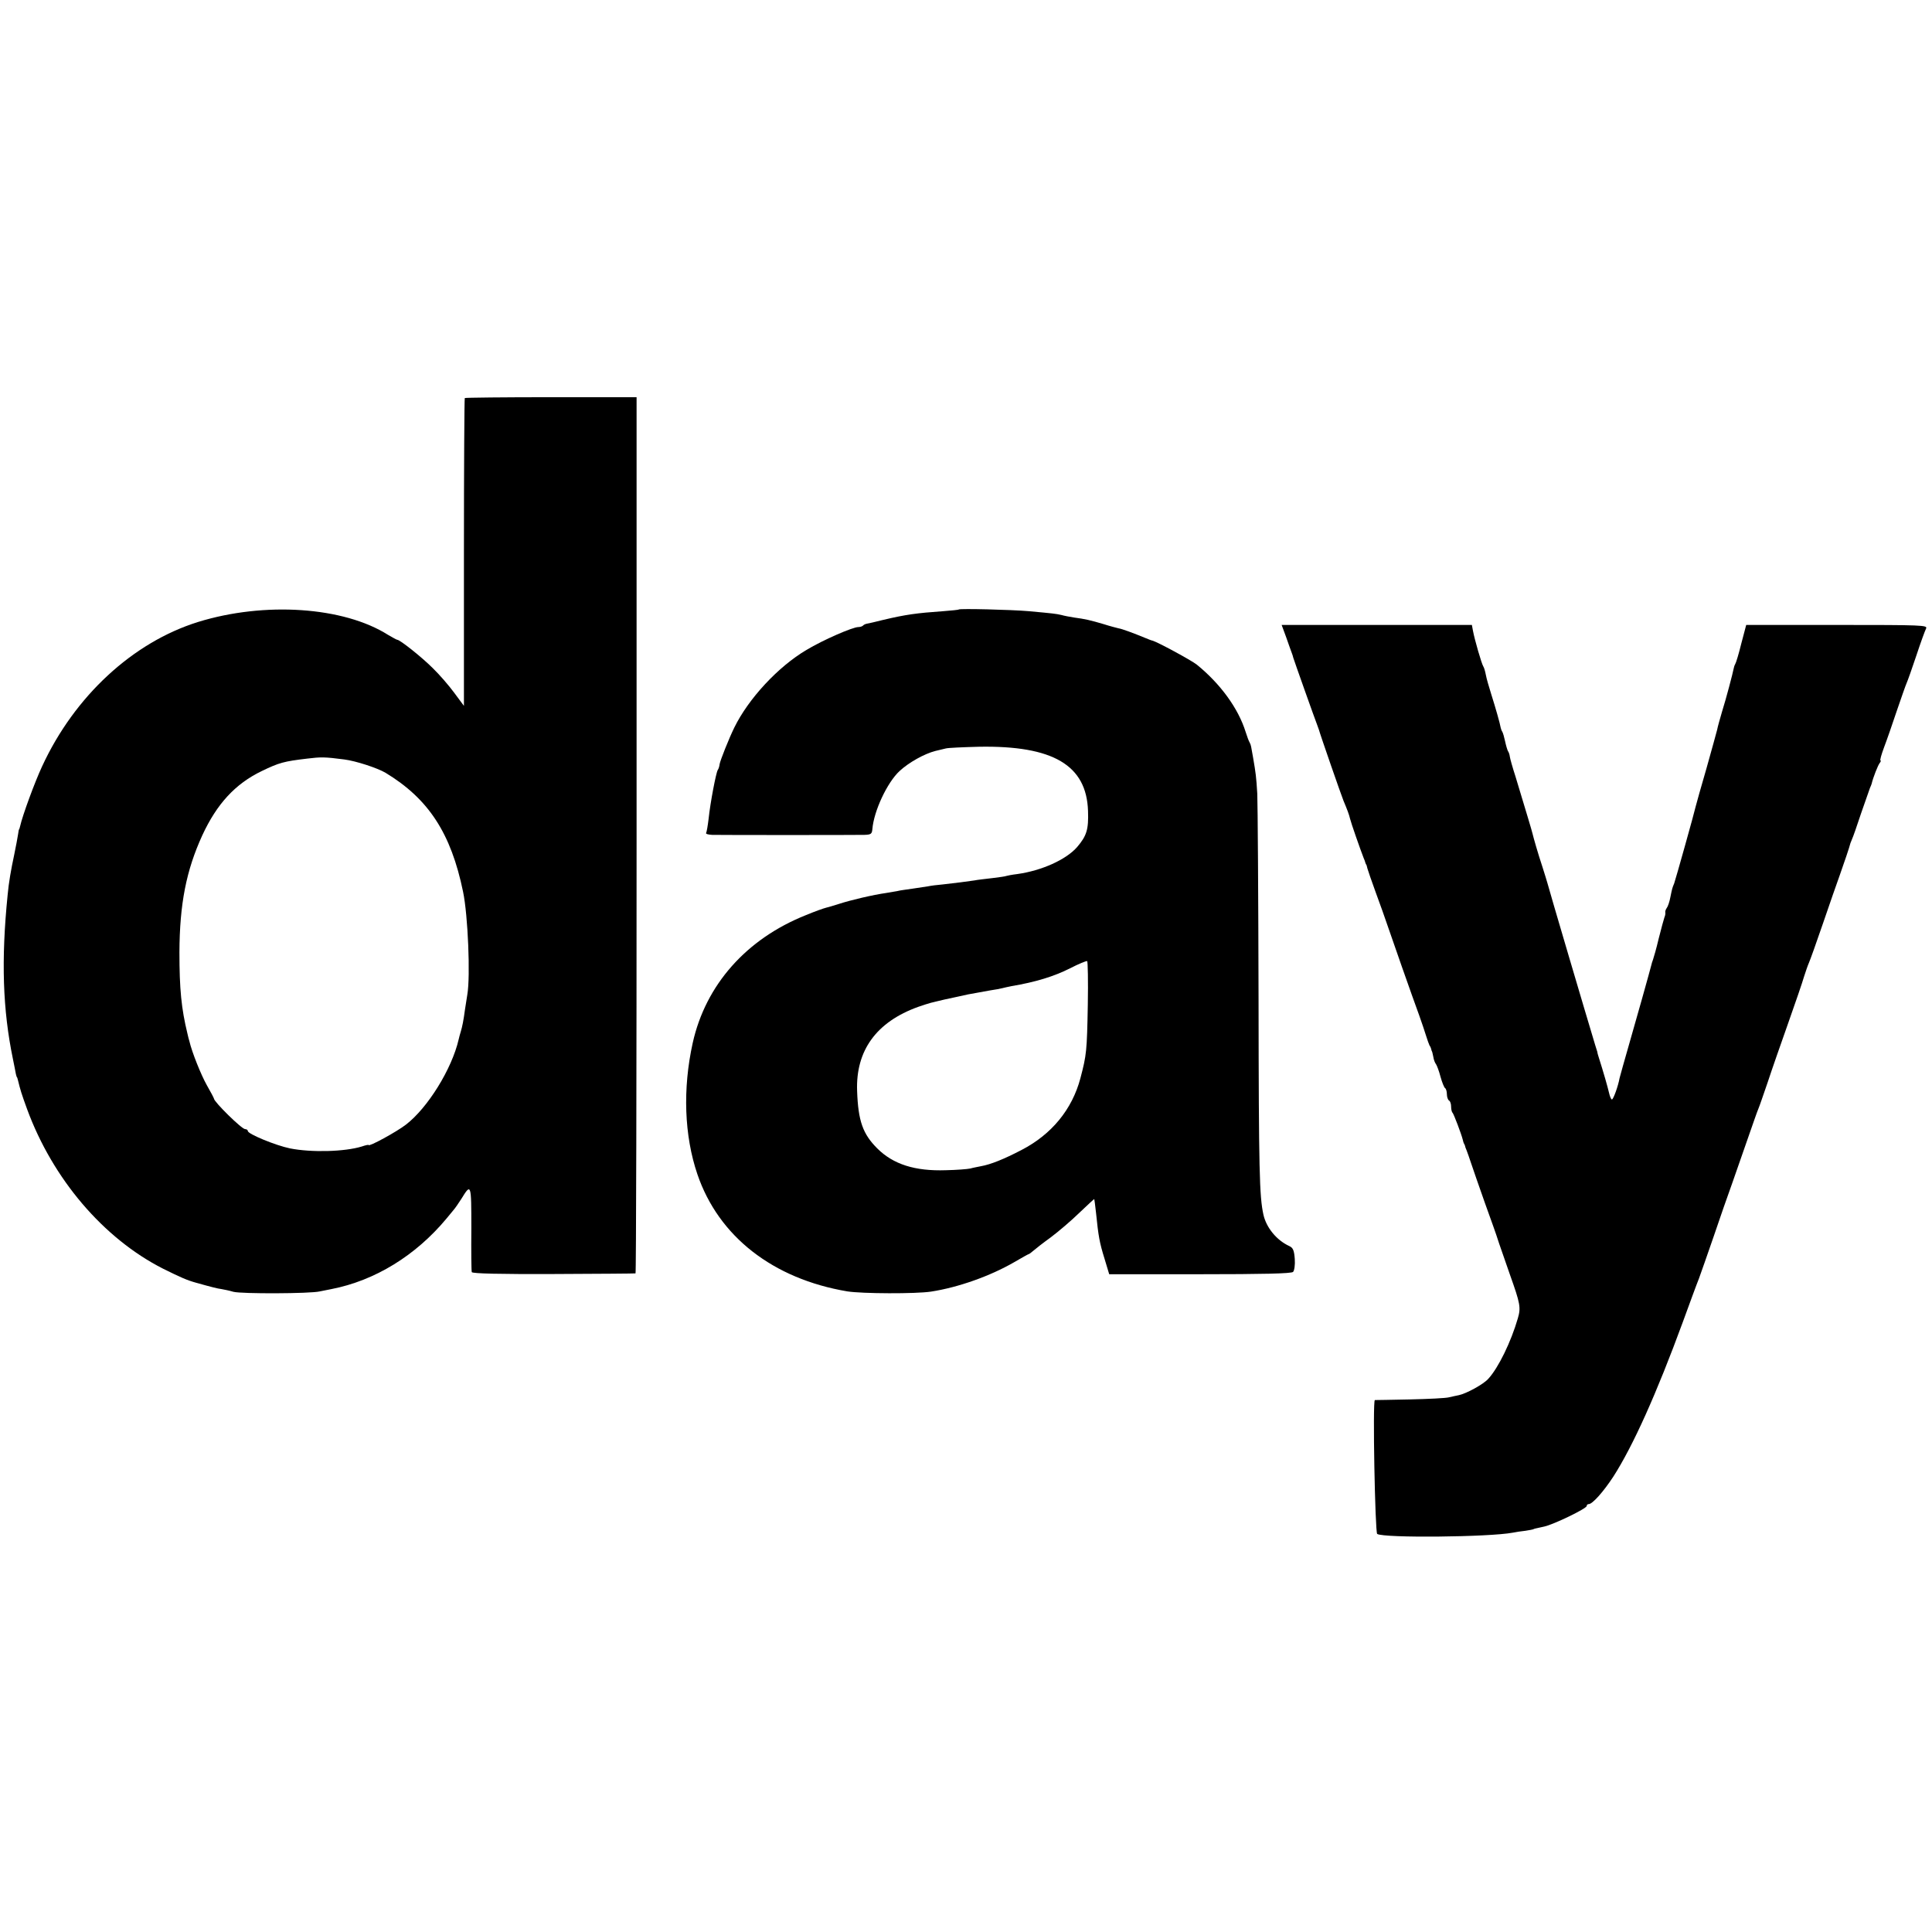
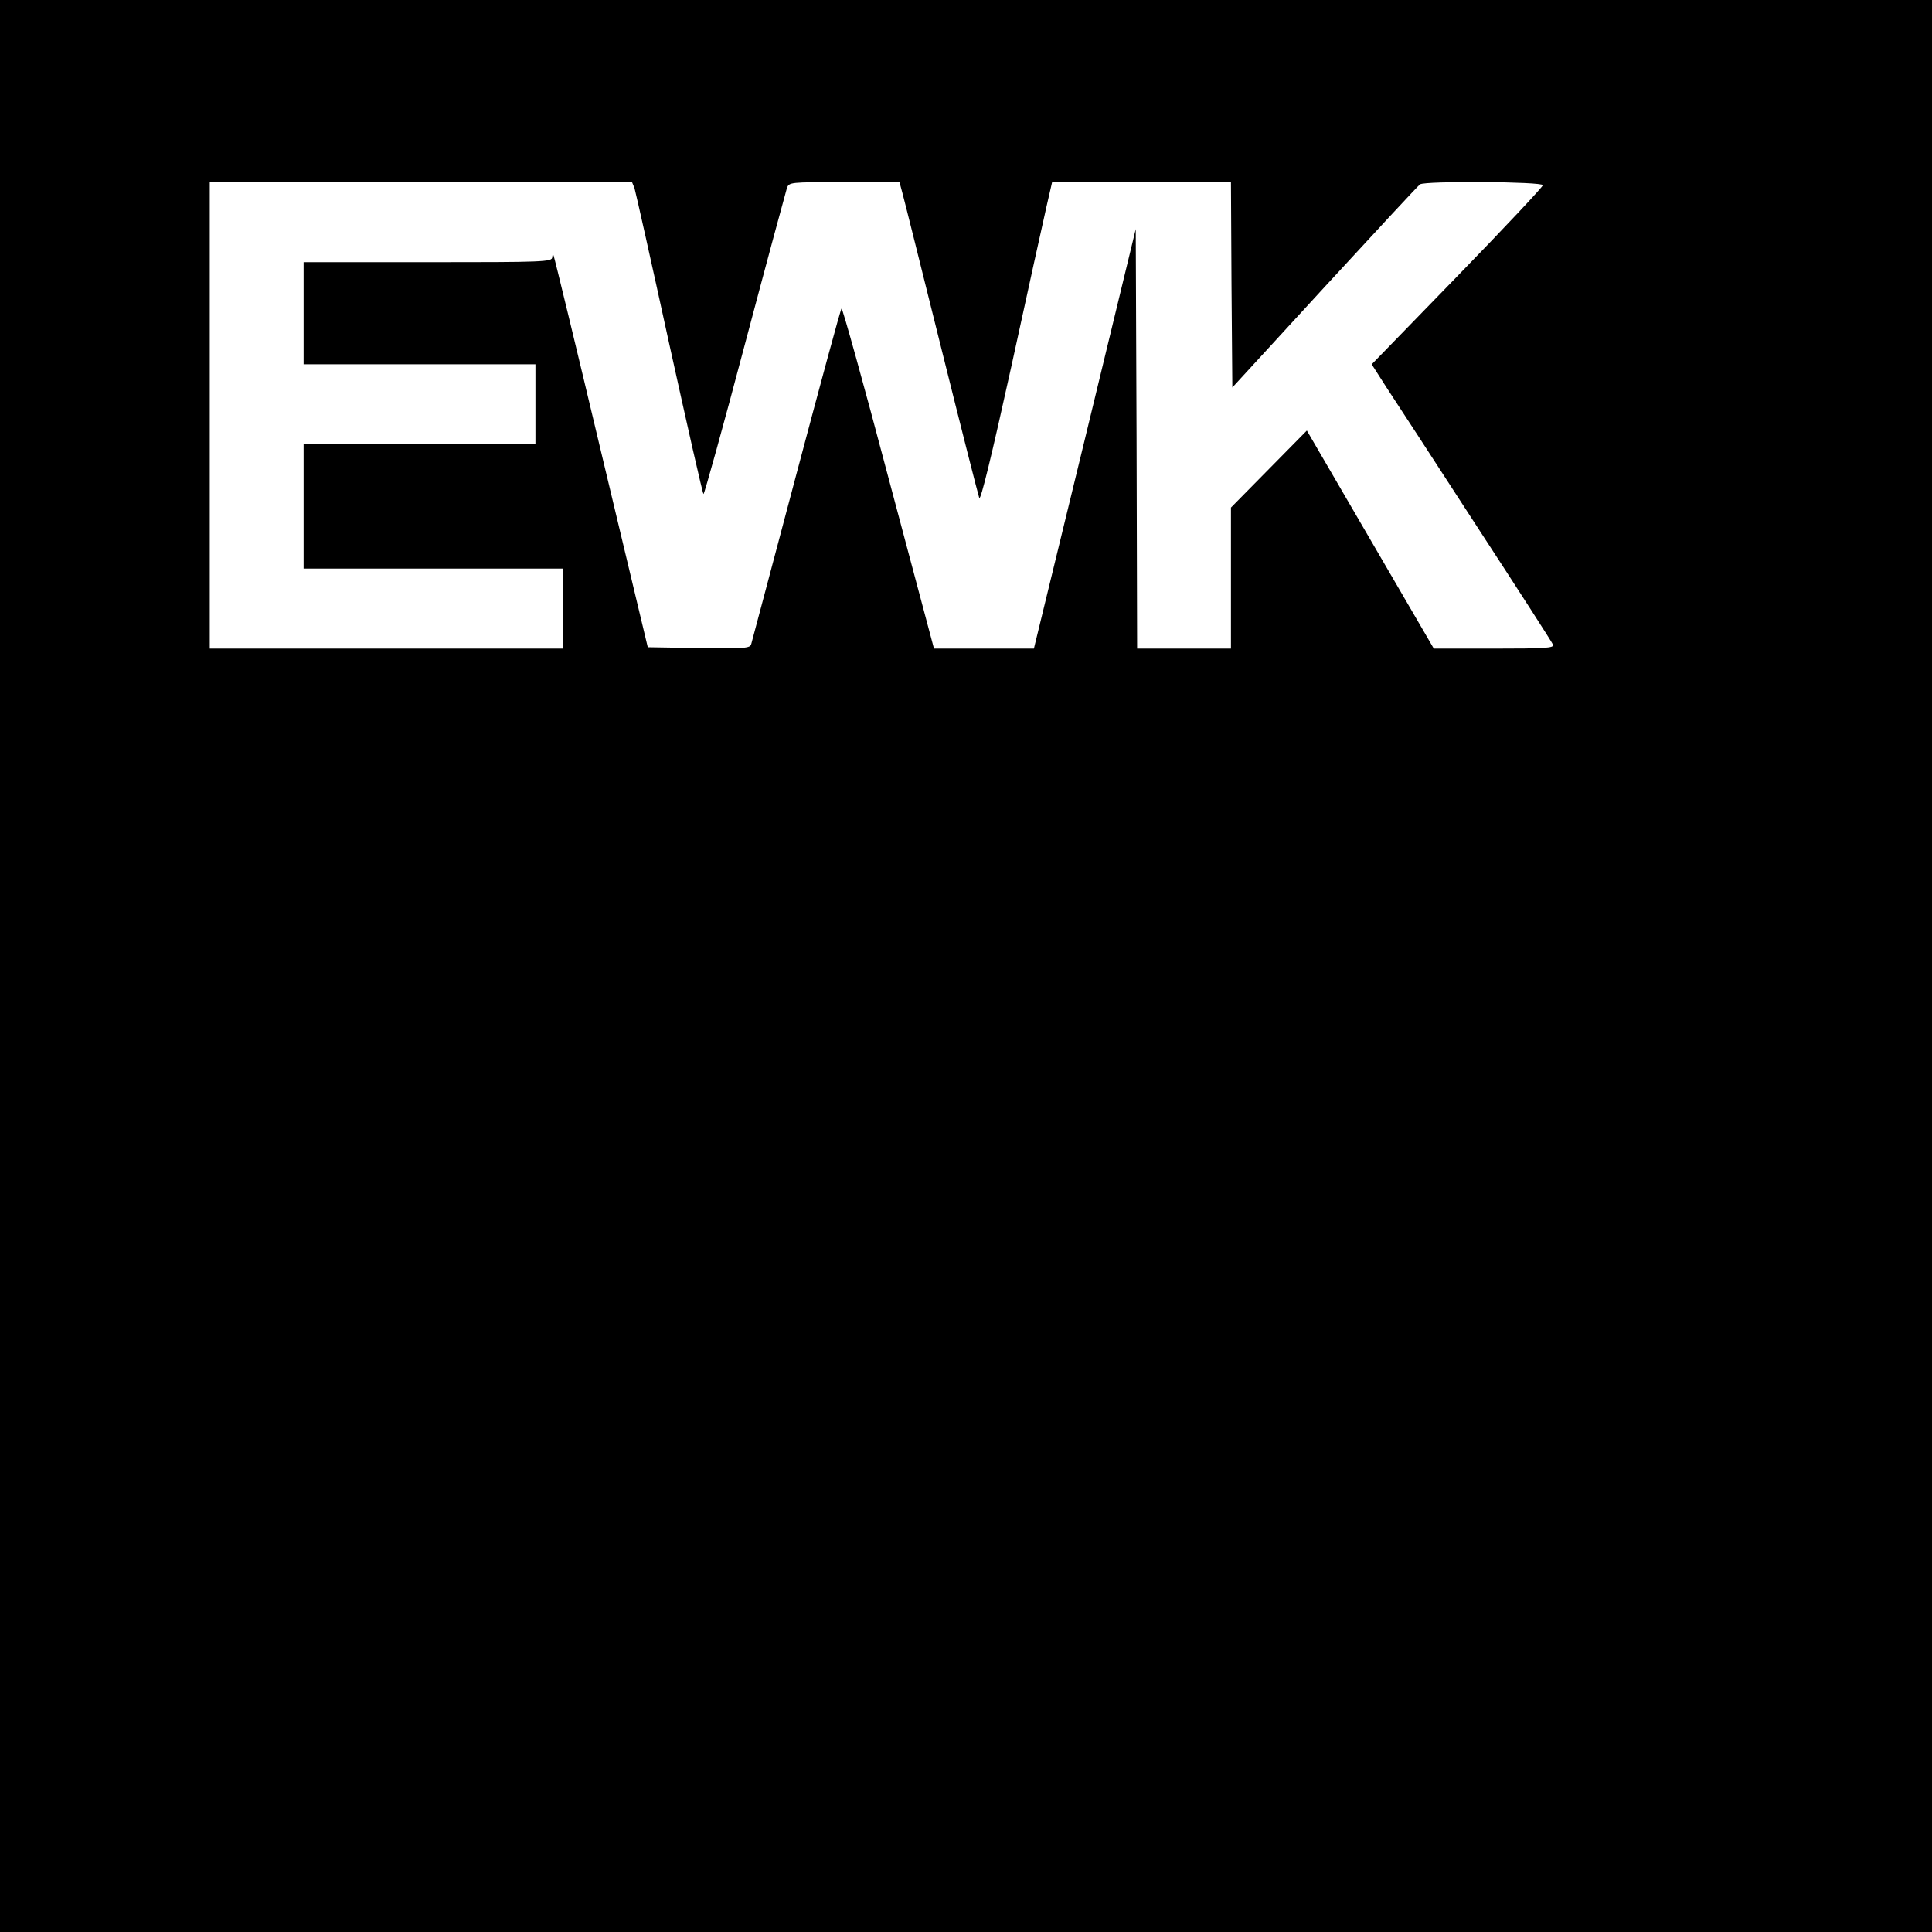
- <svg xmlns="http://www.w3.org/2000/svg" version="1.0" width="912pt" height="912pt" viewBox="0 0 912 912" preserveAspectRatio="xMidYMid meet">
-   <g transform="translate(0,912) scale(0.1,-0.1)" fill="#000000" stroke="none">
-     <path d="M2194 7241 c-2 -2 -4 -330 -4 -729 l0 -724 -46 62 c-25 34 -70 86 -101 116 -52 52 -155 134 -168 134 -3 0 -22 11 -43 23 -210 133 -583 158 -897 61 -308 -96 -583 -350 -736 -681 -35 -75 -93 -233 -104 -283 -2 -8 -4 -15 -5 -15 -1 0 -3 -11 -5 -25 -2 -14 -10 -56 -18 -95 -15 -70 -26 -133 -31 -190 -31 -308 -23 -542 25 -774 6 -31 13 -63 14 -71 2 -8 4 -15 5 -15 1 0 3 -7 5 -15 11 -45 16 -62 43 -136 121 -329 360 -610 642 -753 83 -41 112 -54 155 -66 75 -21 103 -28 120 -30 11 -2 37 -7 57 -13 38 -10 363 -9 408 2 14 3 39 8 55 11 205 40 397 158 542 332 10 12 25 30 33 40 9 10 25 34 38 54 46 75 47 72 47 -139 -1 -108 0 -202 2 -207 2 -7 135 -10 386 -9 210 1 384 2 387 3 3 0 5 931 5 2068 l0 2068 -403 0 c-222 0 -405 -2 -408 -4z m-569 -1706 c55 -7 156 -40 195 -63 203 -123 309 -285 366 -562 23 -110 35 -399 20 -485 -3 -16 -7 -48 -11 -70 -7 -53 -13 -82 -20 -105 -3 -10 -8 -27 -10 -37 -32 -139 -146 -323 -249 -402 -44 -34 -176 -106 -176 -96 0 2 -15 -1 -32 -7 -81 -25 -238 -29 -339 -9 -68 14 -199 68 -199 82 0 5 -6 9 -13 9 -16 0 -147 129 -147 144 0 2 -15 31 -34 64 -27 48 -70 155 -82 207 -2 6 -6 21 -9 35 -29 119 -38 211 -38 385 1 228 32 386 108 552 69 149 156 243 280 303 83 40 105 46 215 59 65 8 83 8 175 -4z" />
-     <path d="M4526 6243 c-2 -2 -34 -5 -72 -8 -128 -9 -178 -16 -284 -41 -36 -9 -70 -17 -77 -18 -7 -1 -16 -5 -19 -9 -4 -4 -14 -7 -22 -7 -27 0 -167 -61 -245 -108 -134 -79 -274 -230 -341 -367 -25 -51 -66 -154 -69 -172 -1 -10 -5 -23 -9 -28 -8 -13 -35 -153 -43 -230 -4 -33 -9 -63 -12 -67 -2 -5 11 -8 29 -9 42 -1 671 -1 718 0 31 1 36 4 38 27 7 86 70 220 128 274 44 41 118 82 169 95 17 4 39 9 50 12 11 3 81 6 157 8 349 6 507 -87 514 -303 3 -87 -6 -117 -51 -170 -52 -60 -168 -112 -283 -128 -26 -3 -49 -8 -52 -9 -3 -2 -33 -6 -65 -10 -33 -4 -71 -8 -85 -11 -33 -5 -95 -13 -150 -19 -25 -2 -56 -6 -70 -9 -14 -2 -47 -7 -73 -11 -27 -4 -59 -8 -70 -11 -12 -2 -35 -6 -52 -9 -64 -9 -170 -34 -225 -52 -25 -8 -52 -16 -61 -18 -9 -2 -52 -17 -95 -35 -281 -112 -473 -329 -534 -603 -48 -217 -40 -438 22 -620 100 -294 357 -494 708 -553 70 -11 323 -12 395 -1 130 20 280 74 391 138 36 21 68 39 70 39 2 0 12 7 22 16 9 8 46 37 82 63 36 27 96 78 134 115 38 36 70 66 71 66 1 0 5 -30 9 -67 11 -108 16 -138 40 -215 l22 -73 429 0 c294 0 432 3 439 11 6 6 10 33 8 61 -3 40 -8 53 -26 61 -59 27 -108 86 -122 148 -19 87 -22 204 -23 1017 -1 488 -4 925 -6 970 -5 82 -7 96 -20 172 -4 22 -8 45 -9 50 -1 6 -4 15 -7 20 -4 6 -12 28 -19 50 -35 112 -119 227 -231 318 -27 21 -186 107 -209 113 -3 0 -18 6 -35 13 -53 22 -110 43 -125 45 -8 2 -40 10 -71 20 -61 18 -86 24 -139 31 -19 3 -46 8 -60 12 -27 6 -35 7 -155 18 -79 7 -324 13 -329 8z m609 -1866 c-4 -219 -6 -237 -35 -347 -39 -147 -136 -265 -277 -338 -84 -44 -147 -69 -192 -77 -14 -3 -37 -7 -51 -11 -14 -3 -65 -7 -115 -8 -146 -5 -249 28 -324 103 -68 68 -90 129 -95 271 -7 191 91 326 288 397 22 8 49 16 59 19 9 2 26 6 37 9 19 5 30 7 90 20 14 3 36 8 50 11 27 5 43 8 105 19 22 3 47 8 55 10 8 2 29 7 45 10 113 19 201 46 276 84 41 21 77 36 81 34 3 -2 5 -94 3 -206z" />
-     <path d="M6071 6113 c11 -32 23 -65 26 -73 3 -8 7 -19 8 -25 3 -11 102 -290 112 -315 3 -8 7 -19 9 -25 5 -20 106 -311 116 -335 18 -43 26 -64 31 -85 4 -18 48 -144 64 -185 4 -8 7 -18 8 -22 2 -5 3 -9 5 -10 1 -2 3 -10 5 -18 2 -8 20 -60 40 -115 20 -55 43 -118 50 -140 16 -48 124 -356 155 -440 12 -33 26 -76 32 -95 6 -19 13 -39 16 -45 4 -5 7 -13 8 -17 1 -5 2 -9 3 -10 2 -2 4 -14 7 -27 2 -14 8 -29 13 -35 4 -6 14 -32 21 -59 7 -26 17 -50 21 -53 5 -3 9 -16 9 -29 0 -13 5 -27 10 -30 6 -3 10 -16 10 -29 0 -12 3 -26 7 -29 6 -7 41 -99 48 -127 2 -8 4 -16 5 -17 2 -2 3 -6 5 -10 1 -5 4 -15 8 -23 3 -8 13 -35 21 -60 8 -25 38 -110 66 -190 29 -80 56 -156 60 -170 4 -14 31 -89 58 -168 48 -135 52 -154 37 -205 -32 -111 -92 -234 -139 -285 -22 -26 -105 -71 -140 -78 -12 -2 -32 -7 -46 -10 -14 -4 -97 -8 -185 -10 -88 -2 -162 -3 -165 -3 -11 -2 1 -625 11 -632 33 -20 528 -15 640 6 14 3 41 7 60 9 19 3 35 6 37 7 2 2 5 3 52 13 45 10 200 85 200 97 0 5 4 9 10 9 17 0 69 58 116 130 93 145 204 392 328 730 31 85 65 178 76 205 10 28 42 118 70 200 28 83 67 195 87 250 19 55 53 152 75 215 22 63 43 124 48 135 5 11 24 67 44 125 19 58 63 184 97 280 34 96 68 195 75 220 8 25 18 54 23 65 5 11 35 94 66 185 31 91 67 194 80 230 20 56 46 133 50 150 1 3 5 12 8 20 4 8 23 62 42 120 20 58 39 112 42 120 4 8 7 17 8 20 7 30 30 88 38 98 5 6 7 12 4 12 -4 0 4 28 17 63 13 34 40 112 60 172 21 61 41 119 46 130 5 11 26 70 46 130 20 61 41 118 46 128 8 16 -15 17 -420 17 l-429 0 -23 -87 c-12 -49 -25 -92 -29 -98 -3 -5 -6 -14 -7 -20 -4 -22 -36 -144 -55 -204 -10 -34 -21 -73 -23 -85 -3 -11 -25 -93 -50 -181 -26 -88 -48 -169 -51 -180 -7 -32 -96 -349 -102 -365 -9 -22 -9 -21 -18 -65 -4 -22 -12 -45 -17 -51 -5 -7 -8 -16 -7 -20 1 -5 0 -16 -4 -24 -3 -8 -15 -53 -27 -100 -11 -47 -24 -92 -27 -100 -3 -8 -7 -20 -8 -26 -3 -14 -81 -292 -105 -374 -19 -66 -43 -151 -45 -160 -6 -35 -29 -100 -36 -100 -4 0 -10 15 -14 33 -6 26 -24 90 -51 175 -2 7 -4 14 -4 17 -1 3 -5 17 -10 32 -40 132 -221 745 -225 763 -2 8 -13 43 -24 78 -21 63 -42 137 -47 158 -2 10 -31 106 -80 268 -14 43 -26 86 -27 95 -1 9 -5 21 -9 26 -3 6 -9 26 -13 45 -4 19 -10 40 -13 45 -4 6 -7 15 -8 20 -3 19 -24 93 -44 156 -11 35 -23 76 -26 93 -3 16 -8 34 -12 40 -8 12 -41 126 -49 169 l-5 27 -449 0 -449 0 21 -57z" />
+ <svg xmlns="http://www.w3.org/2000/svg" version="1.0" width="700pt" height="700pt" viewBox="0 0 700 700" preserveAspectRatio="xMidYMid meet">
+   <g transform="translate(0,700) scale(0.1,-0.1)" fill="#000000" stroke="none">
+     <path d="M0 3500 l0 -3500 3500 0 3500 0 0 3500 0 3500 -3500 0 -3500 0 0 -3500z m2299 2818 c4 -13 61 -267 126 -565 66 -299 121 -543 124 -543 3 0 71 244 150 543 79 298 148 552 152 565 8 22 10 22 208 22 l200 0 10 -37 c6 -21 69 -274 141 -563 72 -289 134 -533 138 -544 5 -12 45 153 116 475 59 272 117 533 128 582 l20 87 324 0 324 0 2 -372 3 -372 335 365 c184 200 339 367 345 371 17 13 445 10 445 -3 0 -6 -139 -154 -310 -330 l-310 -319 53 -83 c30 -45 176 -270 326 -501 150 -230 275 -424 278 -432 4 -12 -30 -14 -213 -14 l-219 0 -230 395 -230 395 -137 -139 -138 -140 0 -255 0 -256 -170 0 -170 0 -2 760 -3 760 -184 -760 -185 -760 -181 0 -181 0 -165 619 c-90 341 -167 617 -170 613 -4 -4 -77 -275 -164 -602 -87 -327 -160 -603 -163 -613 -4 -16 -20 -17 -190 -15 l-185 3 -168 703 c-92 387 -170 709 -173 715 -2 7 -5 4 -5 -5 -1 -17 -29 -18 -451 -18 l-450 0 0 -185 0 -185 420 0 420 0 0 -145 0 -145 -420 0 -420 0 0 -225 0 -225 470 0 470 0 0 -145 0 -145 -640 0 -640 0 0 845 0 845 765 0 765 0 9 -22z" />
  </g>
</svg>
